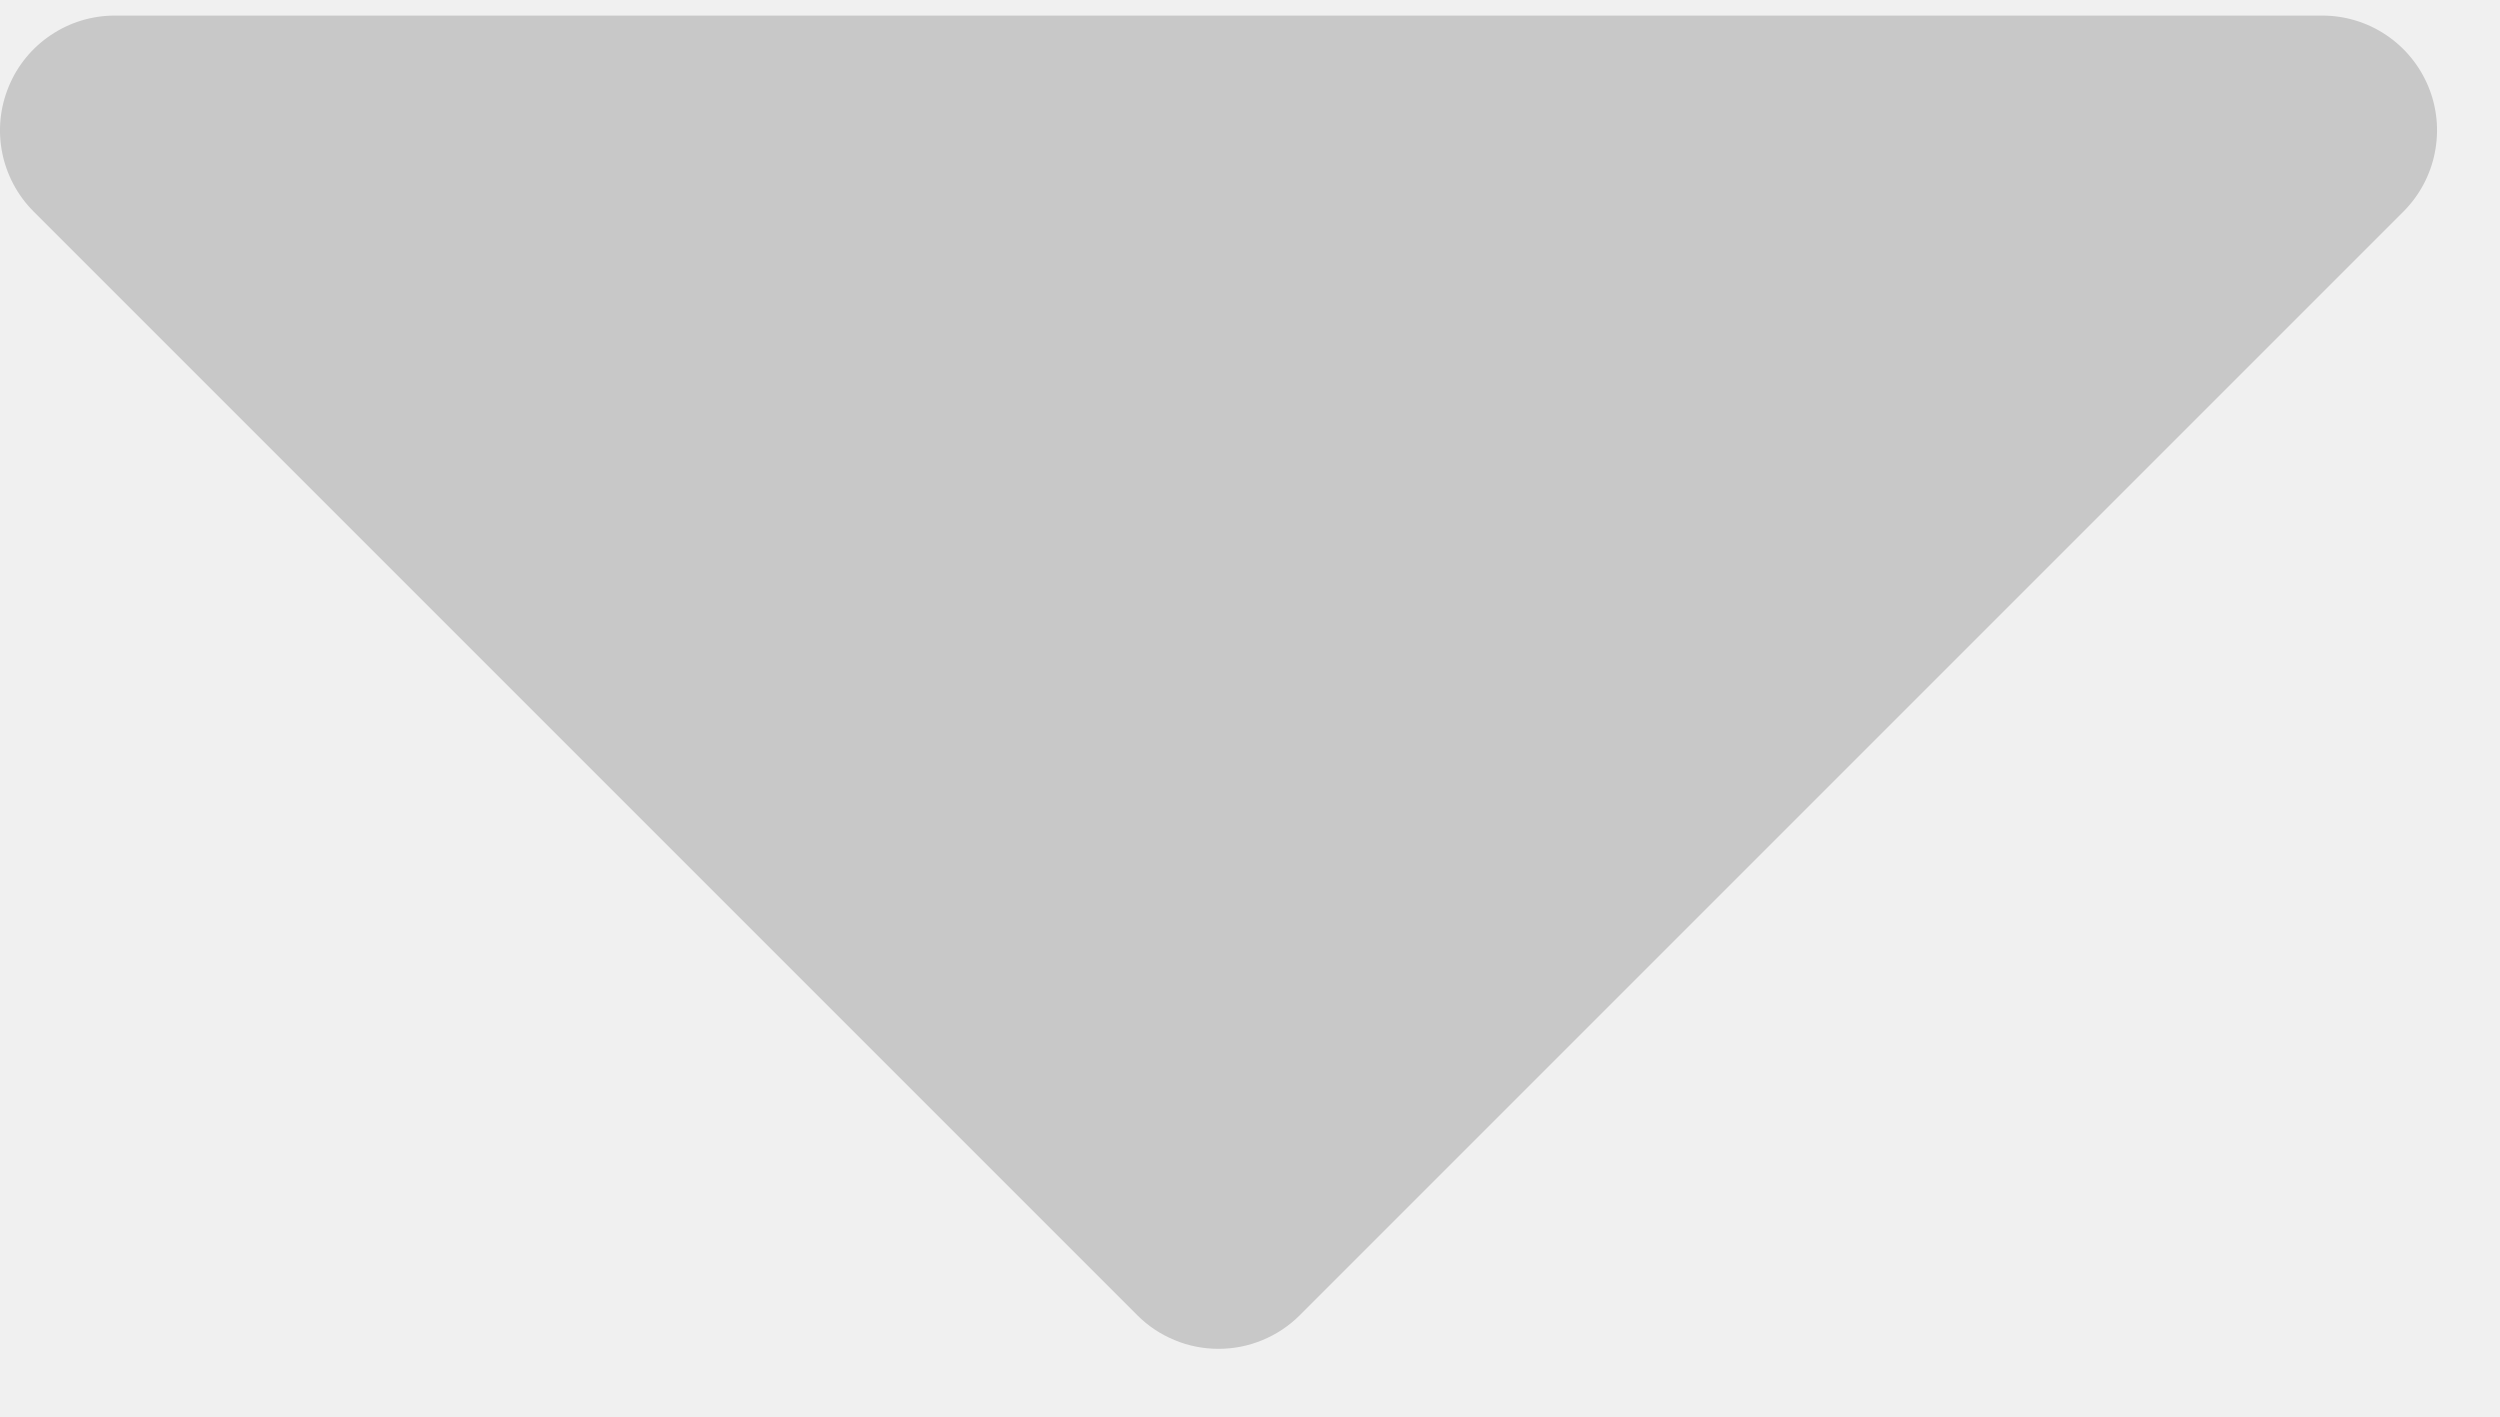
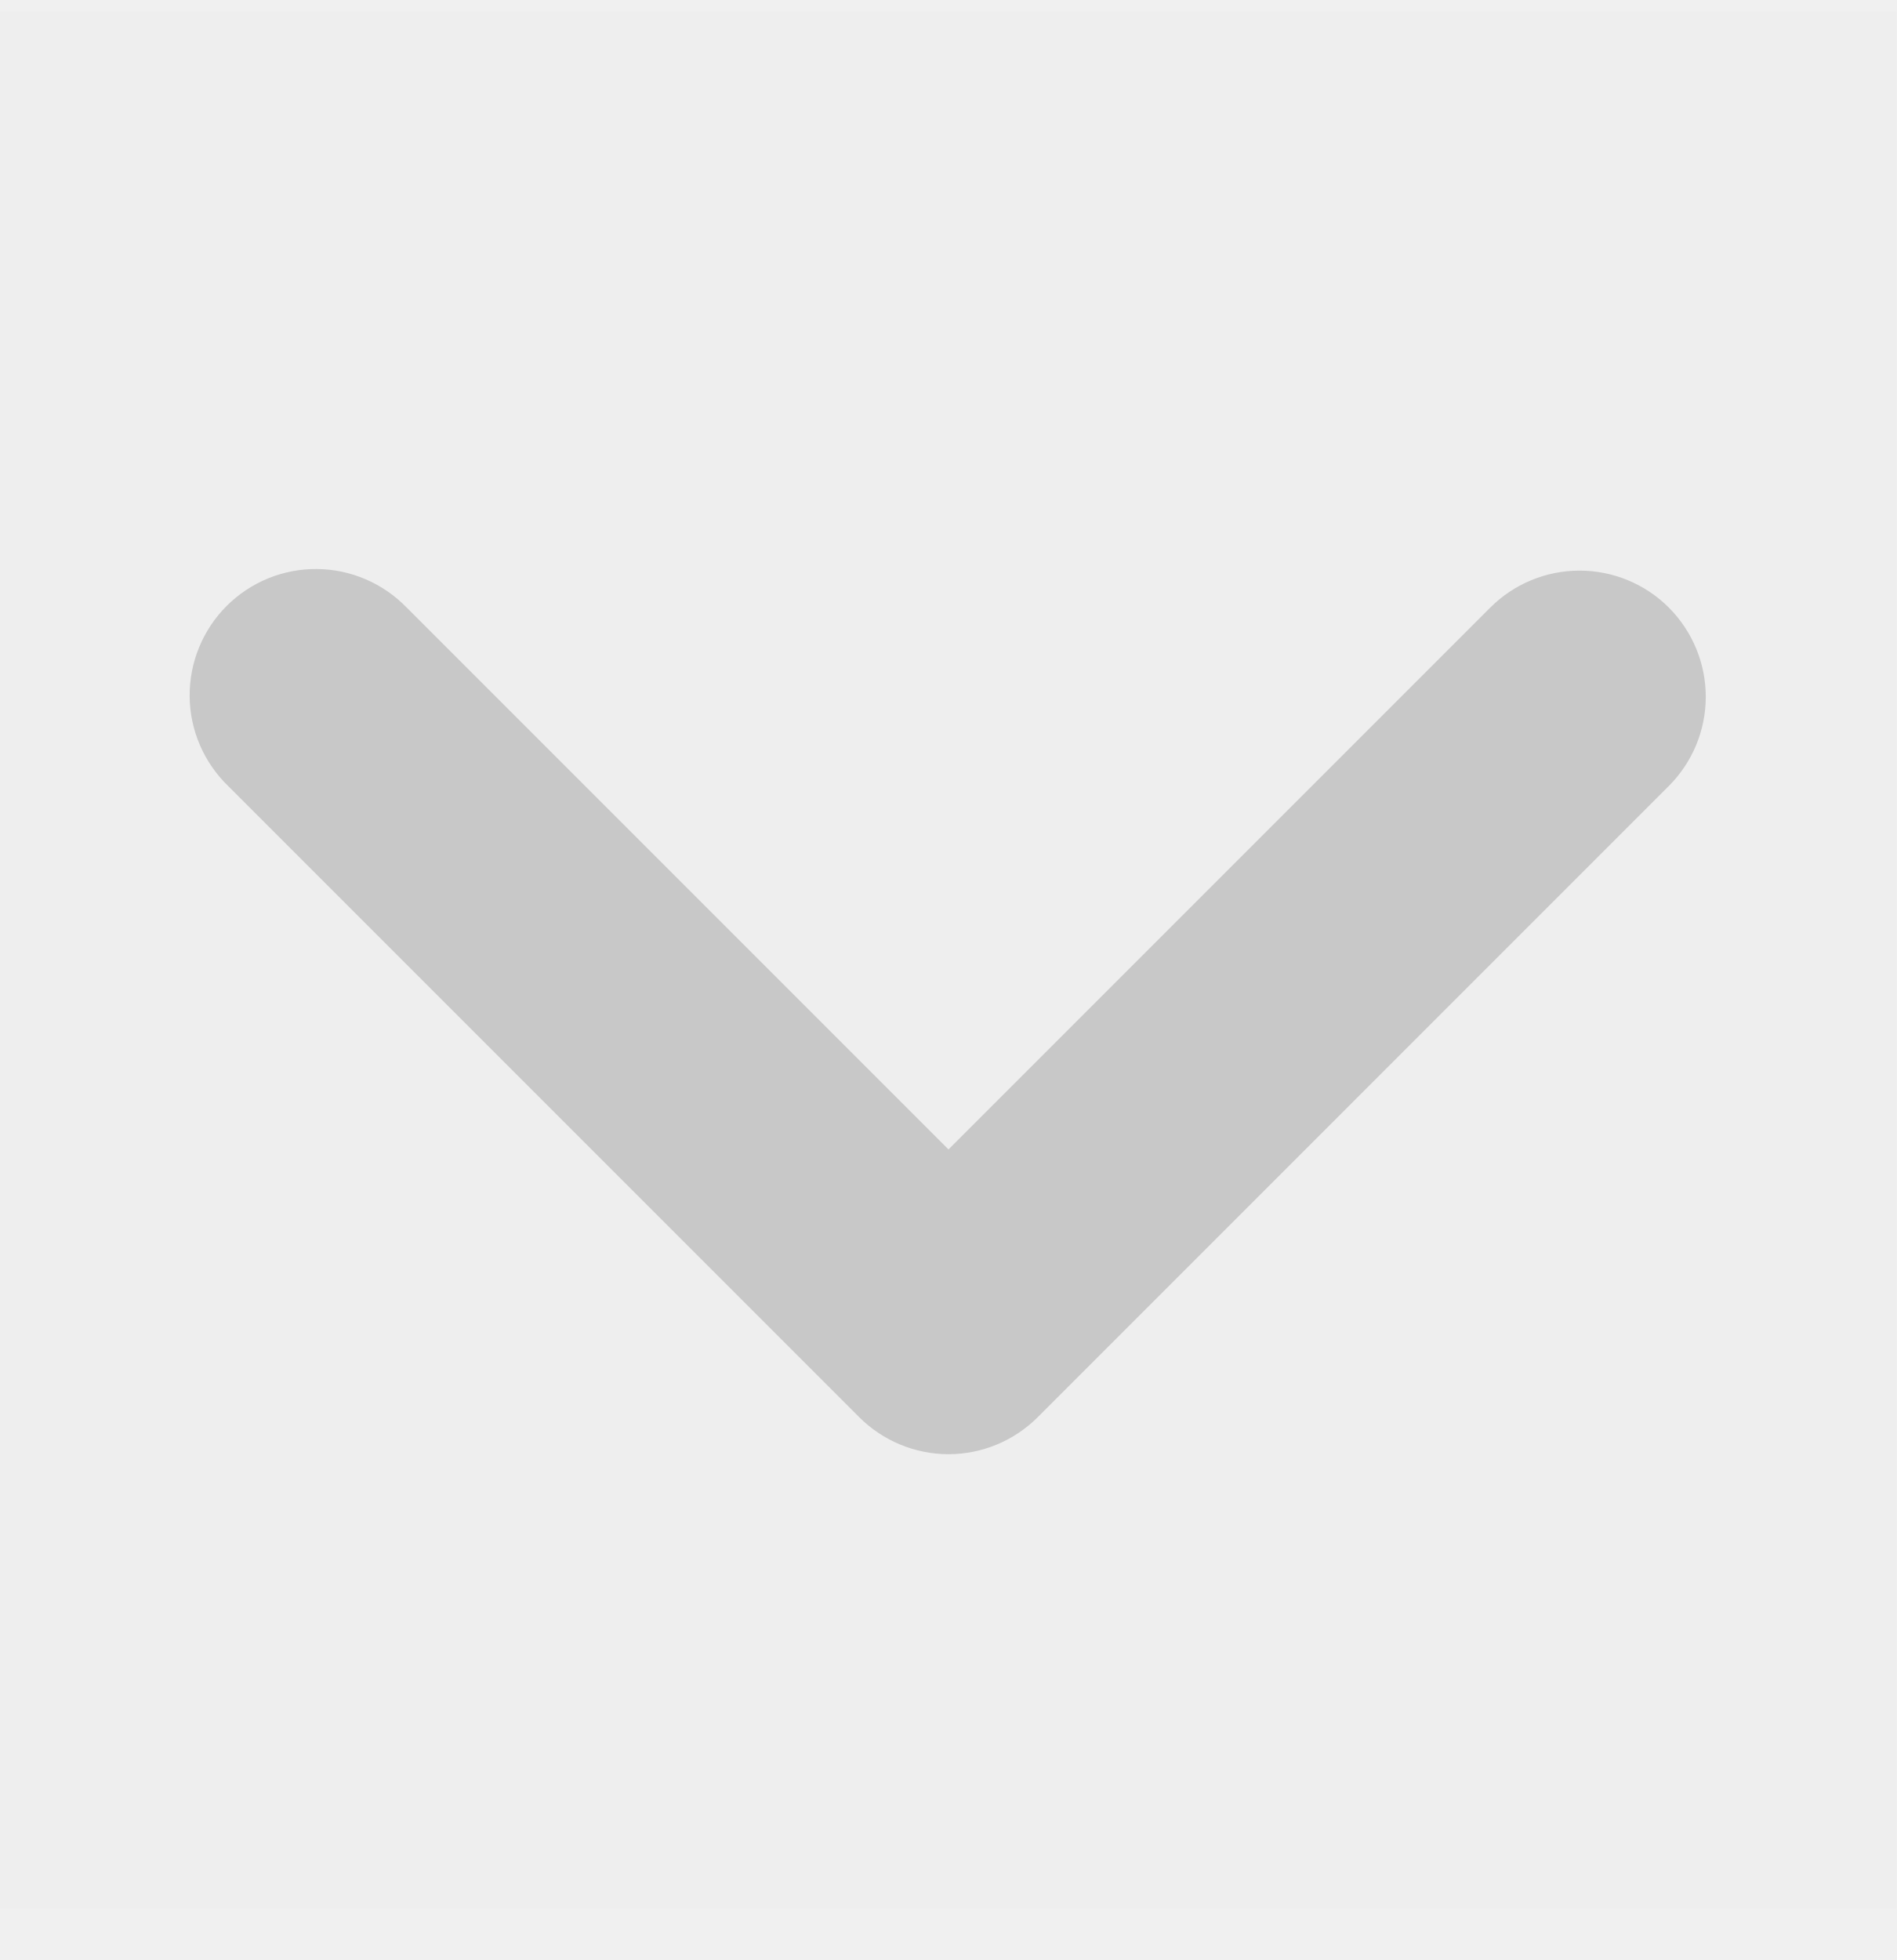
- <svg xmlns="http://www.w3.org/2000/svg" width="30" height="17" viewBox="0 0 30 17" fill="none">
-   <path d="M0.401 2.536L13.648 15.783C13.775 15.911 13.927 16.012 14.095 16.081C14.262 16.151 14.441 16.186 14.622 16.186C14.803 16.186 14.983 16.151 15.15 16.081C15.317 16.012 15.469 15.911 15.597 15.783L28.844 2.536C29.035 2.343 29.166 2.098 29.218 1.831C29.271 1.565 29.244 1.289 29.14 1.038C29.036 0.787 28.86 0.572 28.635 0.421C28.41 0.269 28.144 0.188 27.873 0.187H1.372C1.1 0.188 0.835 0.269 0.61 0.421C0.384 0.572 0.208 0.787 0.105 1.038C0.001 1.289 -0.027 1.565 0.026 1.831C0.079 2.098 0.209 2.343 0.401 2.536Z" fill="#C8C8C8" />
+ <svg xmlns="http://www.w3.org/2000/svg" width="30" height="31" viewBox="0 0 30 31" fill="none">
+   <g clip-path="url(#clip0_2012_11289)">
+     <path opacity="0.01" d="M0 0.186H30V30.186H0V0.186Z" fill="#202425" />
+     <path d="M26.398 9.609C26.772 9.984 26.983 10.491 26.983 11.021C26.983 11.55 26.772 12.058 26.398 12.432L16.415 22.415C16.041 22.789 15.533 23 15.004 23C14.474 23 13.967 22.789 13.592 22.415L3.609 12.432C3.419 12.248 3.267 12.028 3.162 11.784C3.057 11.541 3.002 11.279 3 11.014C2.998 10.748 3.048 10.486 3.149 10.24C3.249 9.995 3.397 9.772 3.585 9.584C3.772 9.397 3.995 9.249 4.24 9.148C4.486 9.048 4.749 8.997 5.014 9C5.279 9.002 5.541 9.057 5.784 9.162C6.028 9.266 6.248 9.419 6.433 9.609L15.004 18.18L23.575 9.609C23.949 9.235 24.457 9.025 24.986 9.025C25.516 9.025 26.024 9.235 26.398 9.609Z" fill="#C8C8C8" />
+   </g>
+   <defs>
+     <clipPath id="clip0_2012_11289">
+       <rect width="30" height="30" fill="white" transform="translate(0 0.186401)" />
+     </clipPath>
+   </defs>
</svg>
